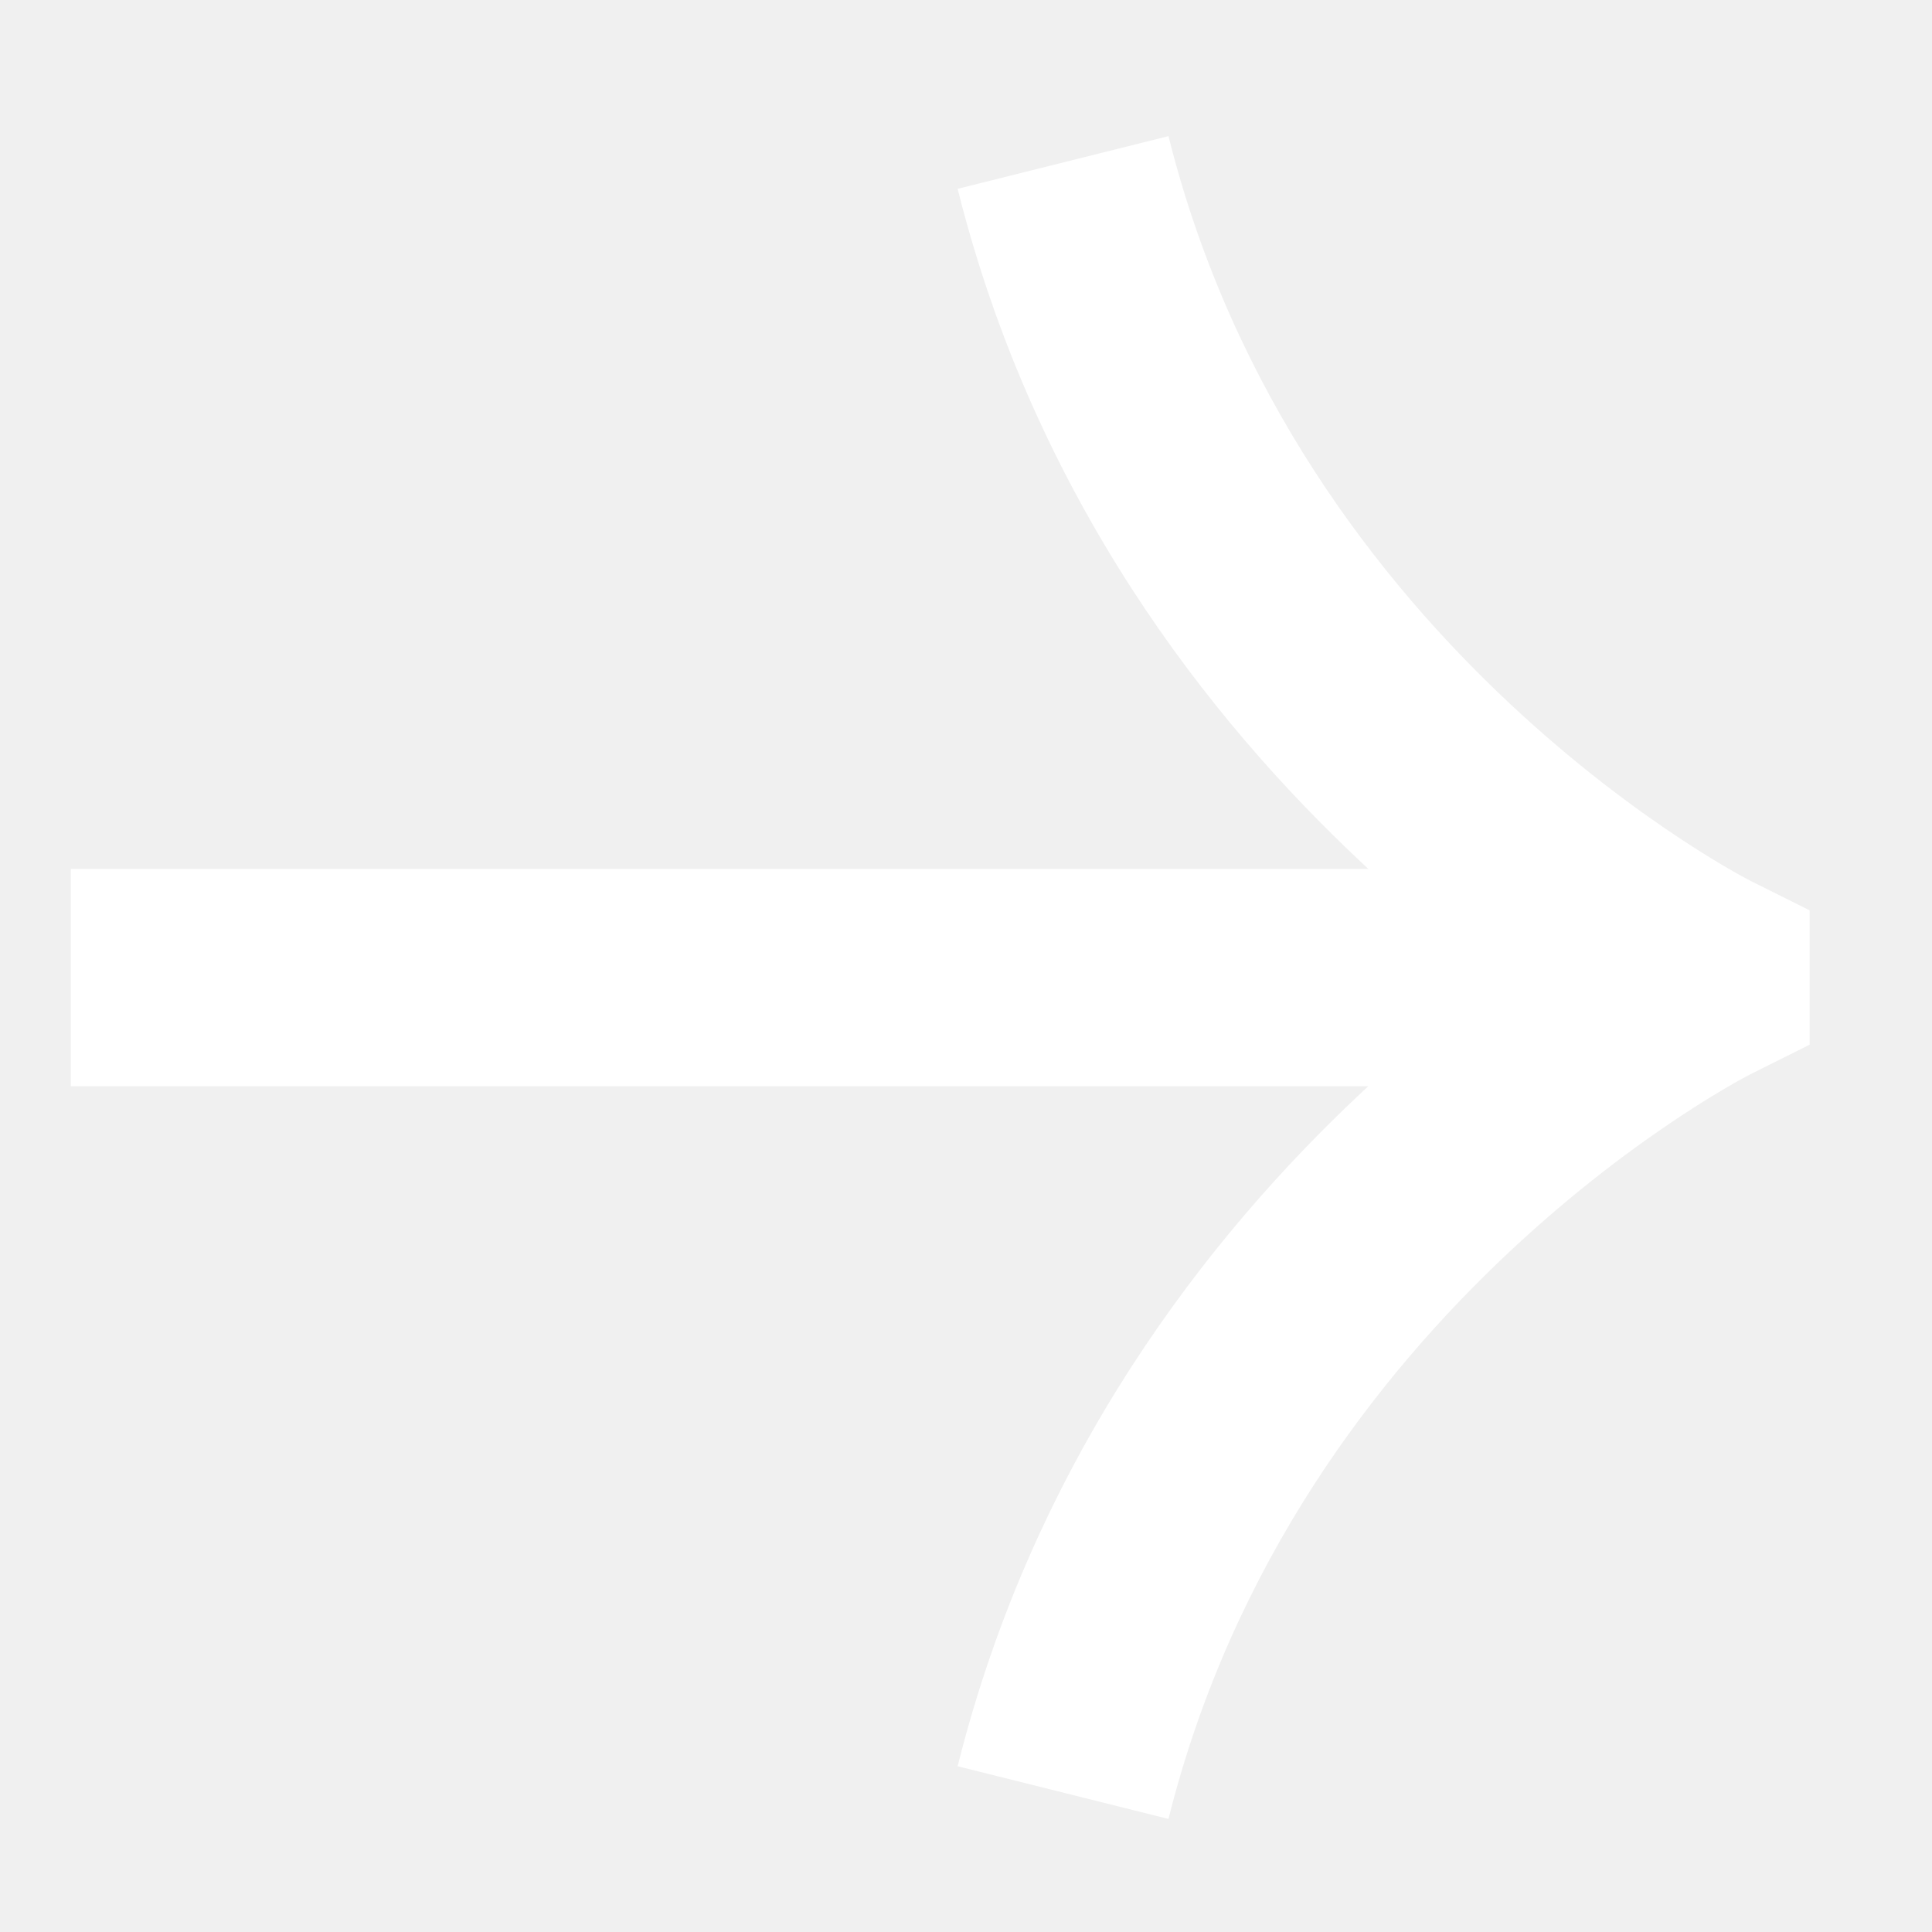
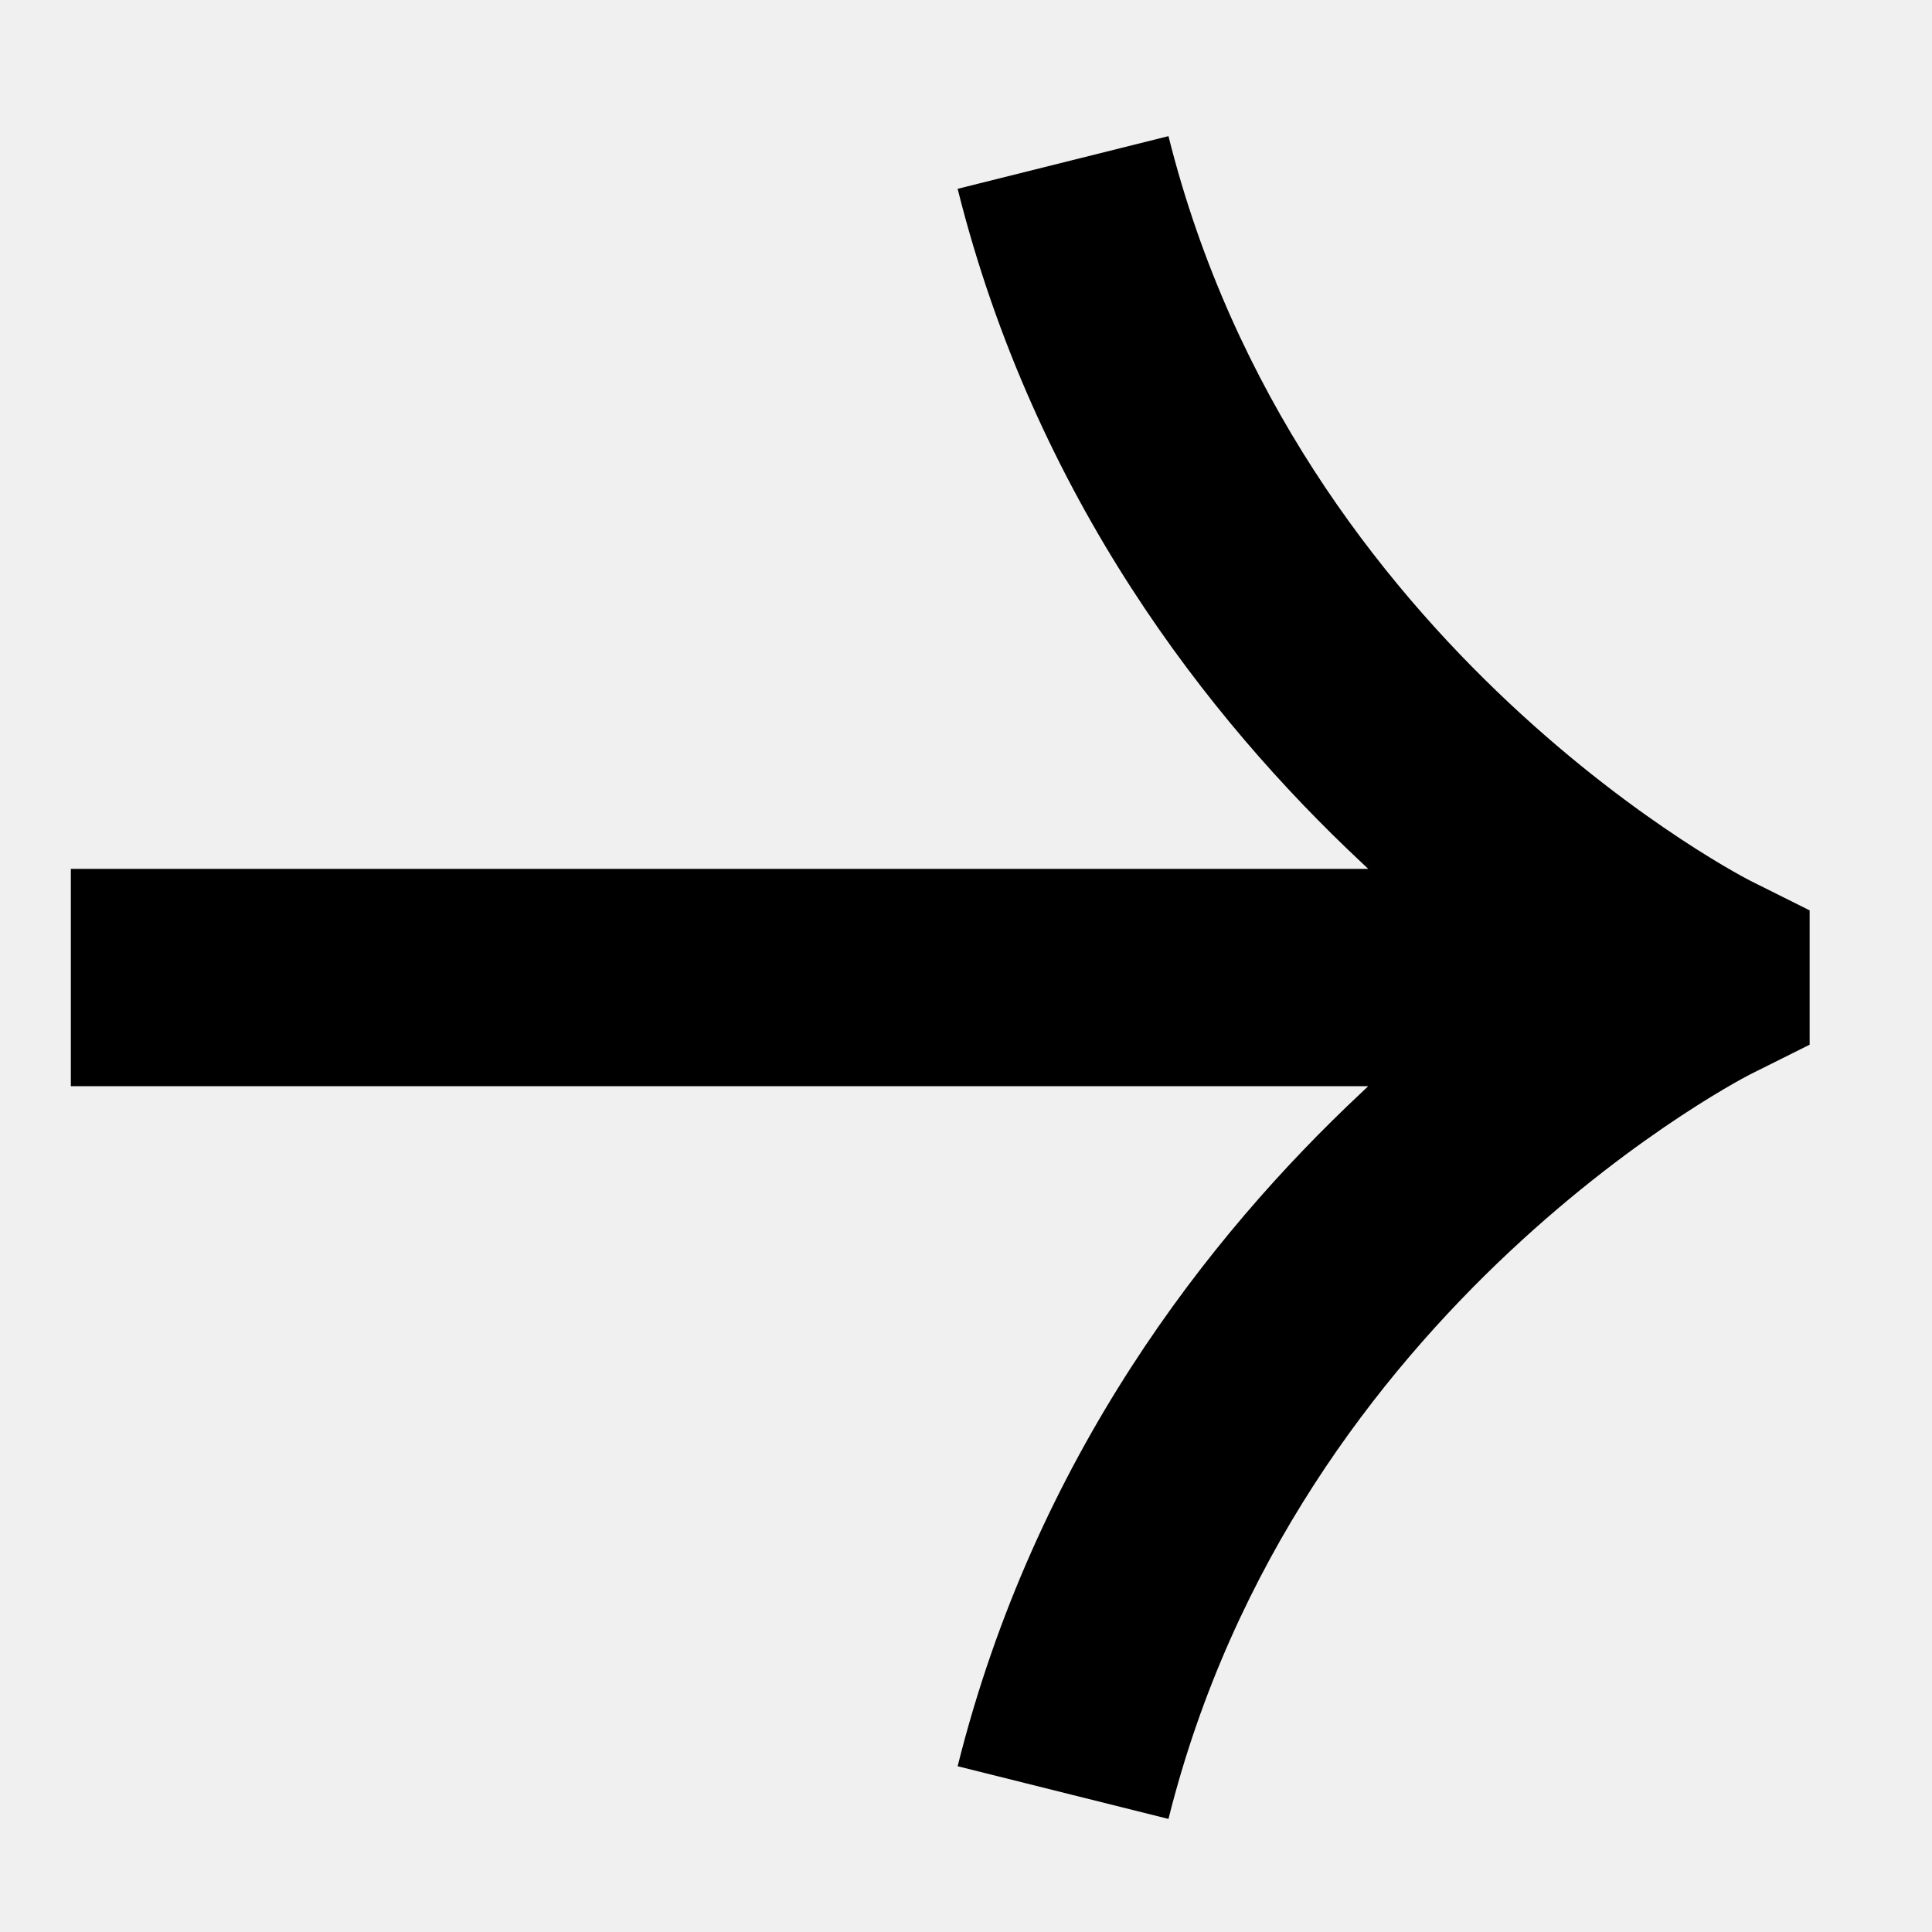
<svg xmlns="http://www.w3.org/2000/svg" width="15" height="15" viewBox="0 0 15 15" fill="none">
-   <path d="M14.05 7.068L13.585 6.836L13.584 6.835L13.582 6.834L13.559 6.822C13.538 6.811 13.503 6.792 13.456 6.765C13.363 6.712 13.224 6.629 13.051 6.515C12.705 6.287 12.229 5.938 11.72 5.461C10.699 4.504 9.572 3.056 9.072 1.057L7.435 1.466C8.036 3.868 9.385 5.585 10.566 6.692C10.585 6.71 10.604 6.728 10.623 6.746H0.55V8.433H10.623C10.604 8.451 10.585 8.469 10.566 8.487C9.385 9.594 8.036 11.31 7.435 13.713L9.072 14.122C9.572 12.123 10.699 10.675 11.72 9.718C12.229 9.241 12.705 8.892 13.051 8.664C13.224 8.55 13.363 8.467 13.456 8.414C13.503 8.387 13.538 8.368 13.559 8.357L13.582 8.345L13.584 8.344L13.585 8.343L14.05 8.111V7.068Z" fill="white" />
+   <path d="M14.05 7.068L13.585 6.836L13.584 6.835L13.582 6.834L13.559 6.822C13.538 6.811 13.503 6.792 13.456 6.765C13.363 6.712 13.224 6.629 13.051 6.515C12.705 6.287 12.229 5.938 11.72 5.461C10.699 4.504 9.572 3.056 9.072 1.057L7.435 1.466C8.036 3.868 9.385 5.585 10.566 6.692C10.585 6.71 10.604 6.728 10.623 6.746H0.55V8.433H10.623C10.604 8.451 10.585 8.469 10.566 8.487C9.385 9.594 8.036 11.31 7.435 13.713L9.072 14.122C9.572 12.123 10.699 10.675 11.72 9.718C12.229 9.241 12.705 8.892 13.051 8.664C13.224 8.55 13.363 8.467 13.456 8.414C13.503 8.387 13.538 8.368 13.559 8.357L13.582 8.345L13.584 8.344L13.585 8.343L14.05 8.111V7.068Z" fill="currentColor" />
</svg>
